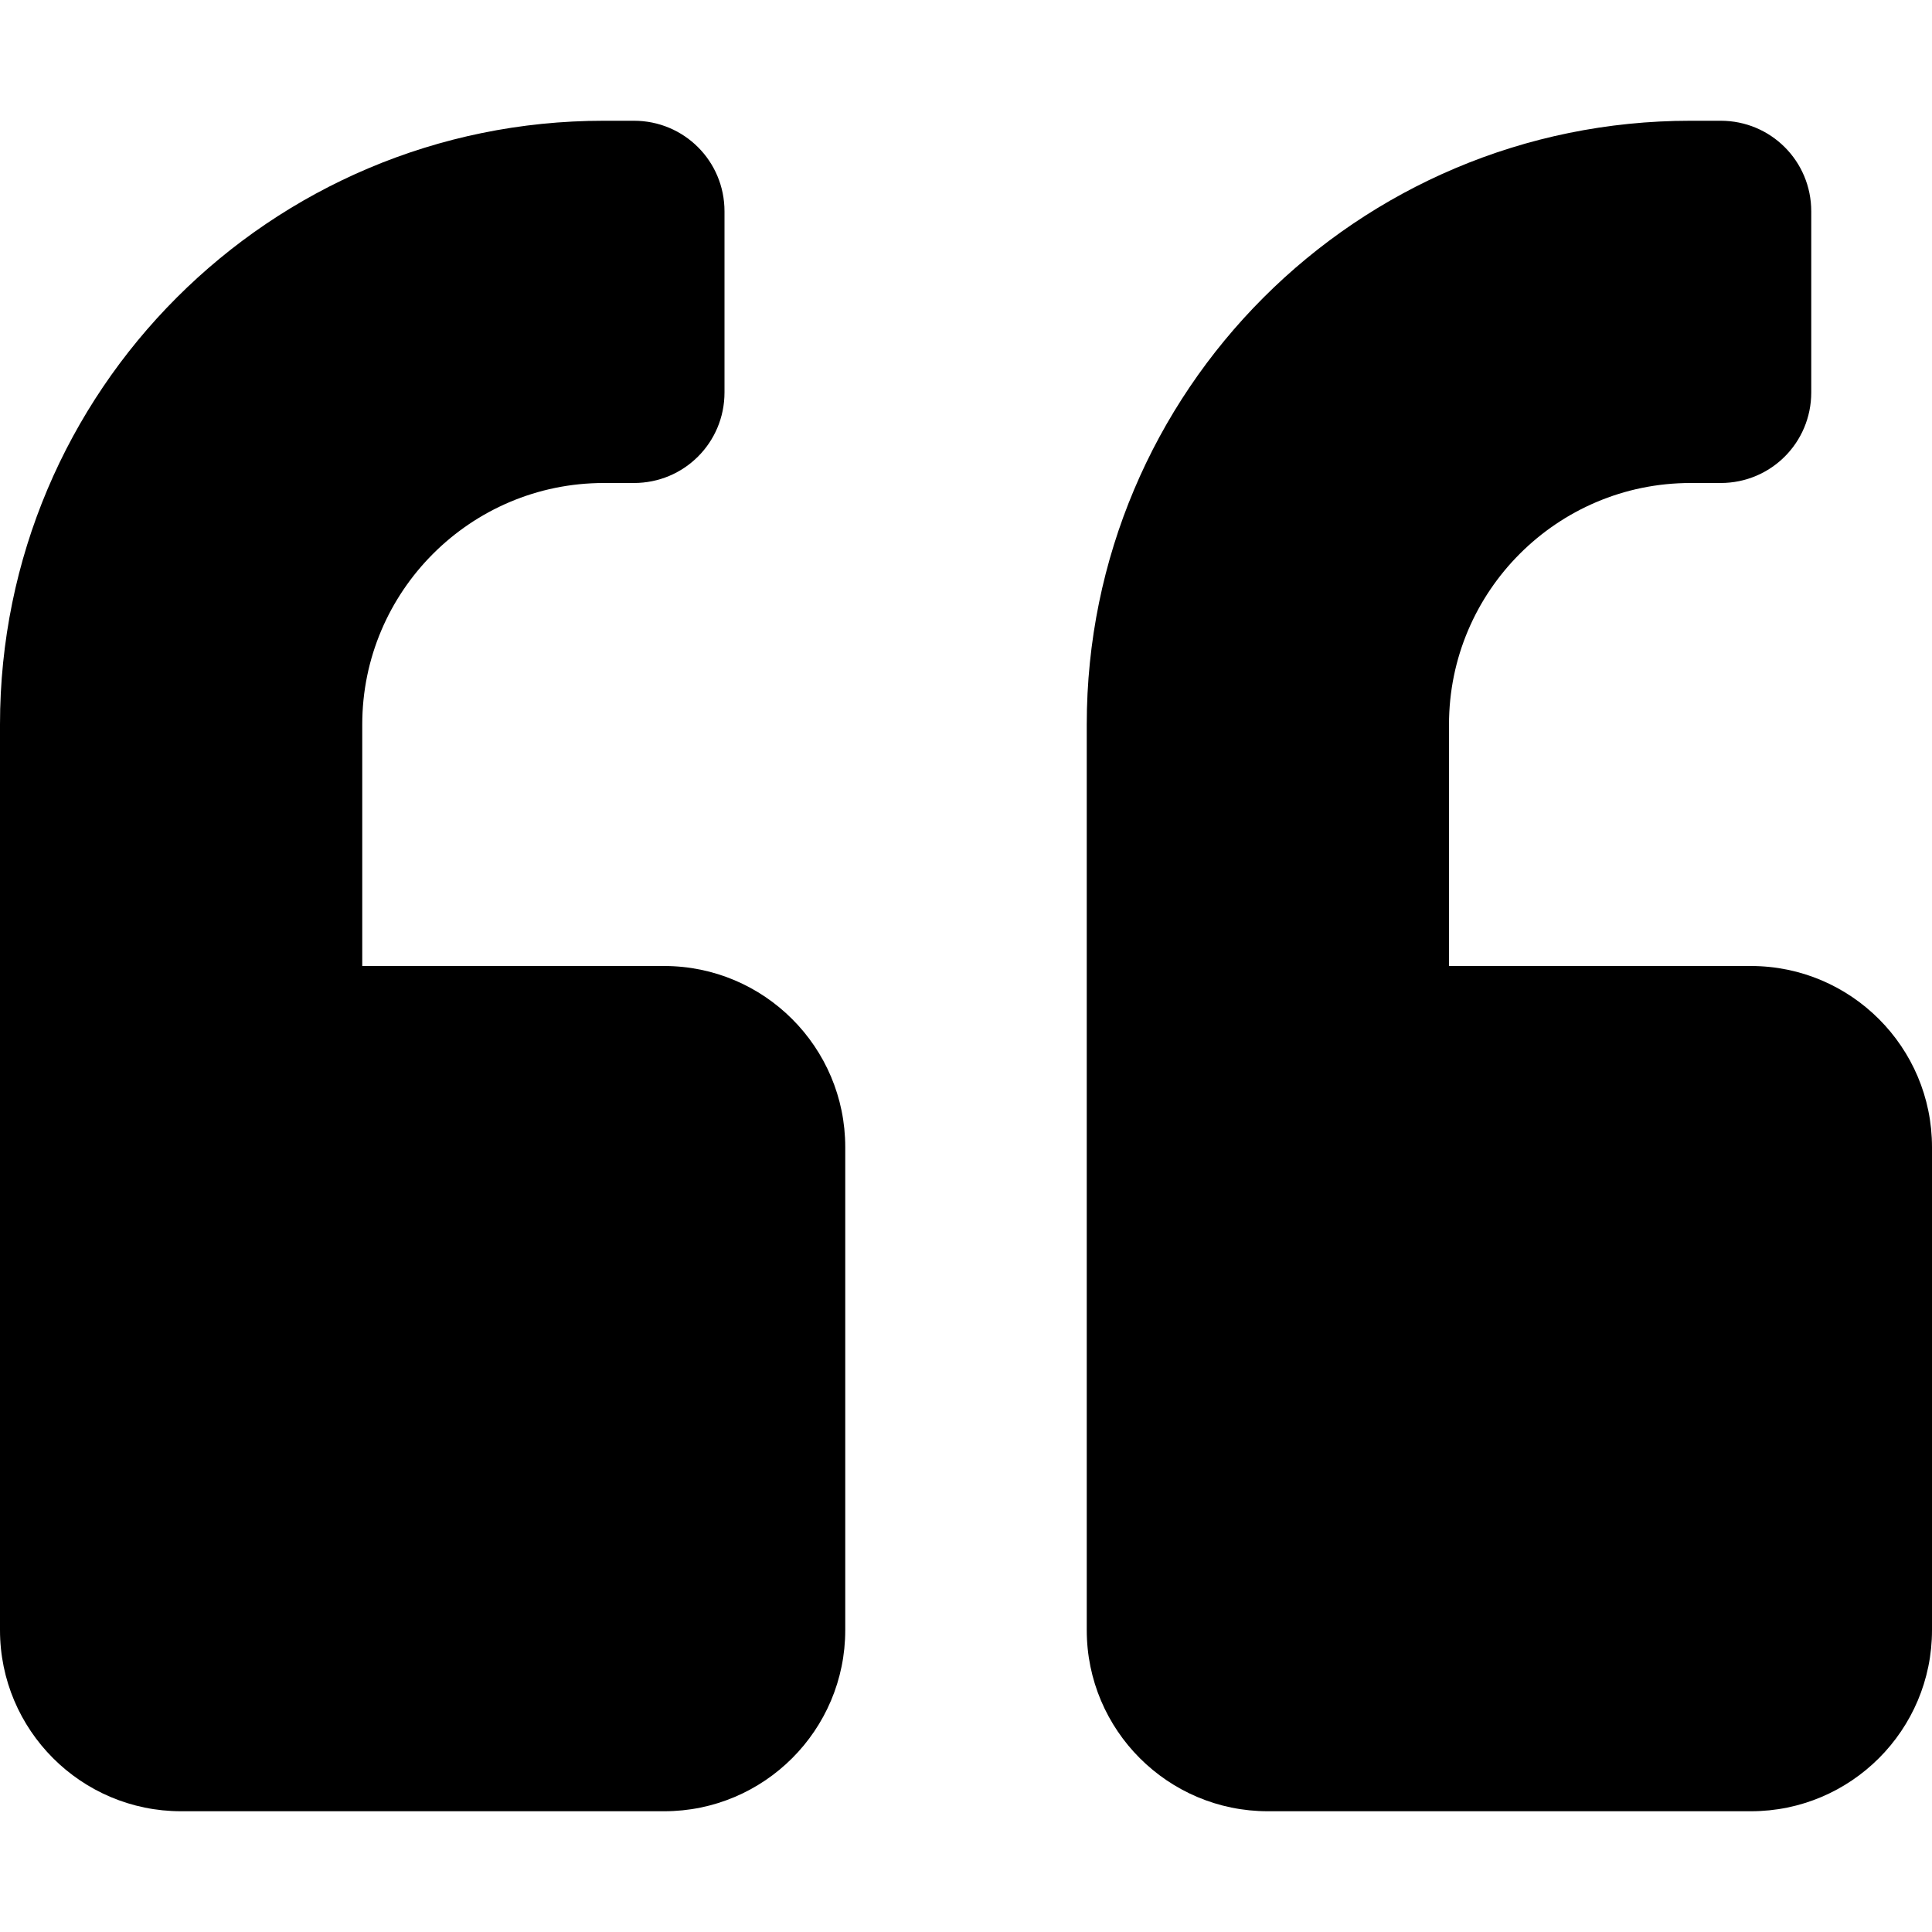
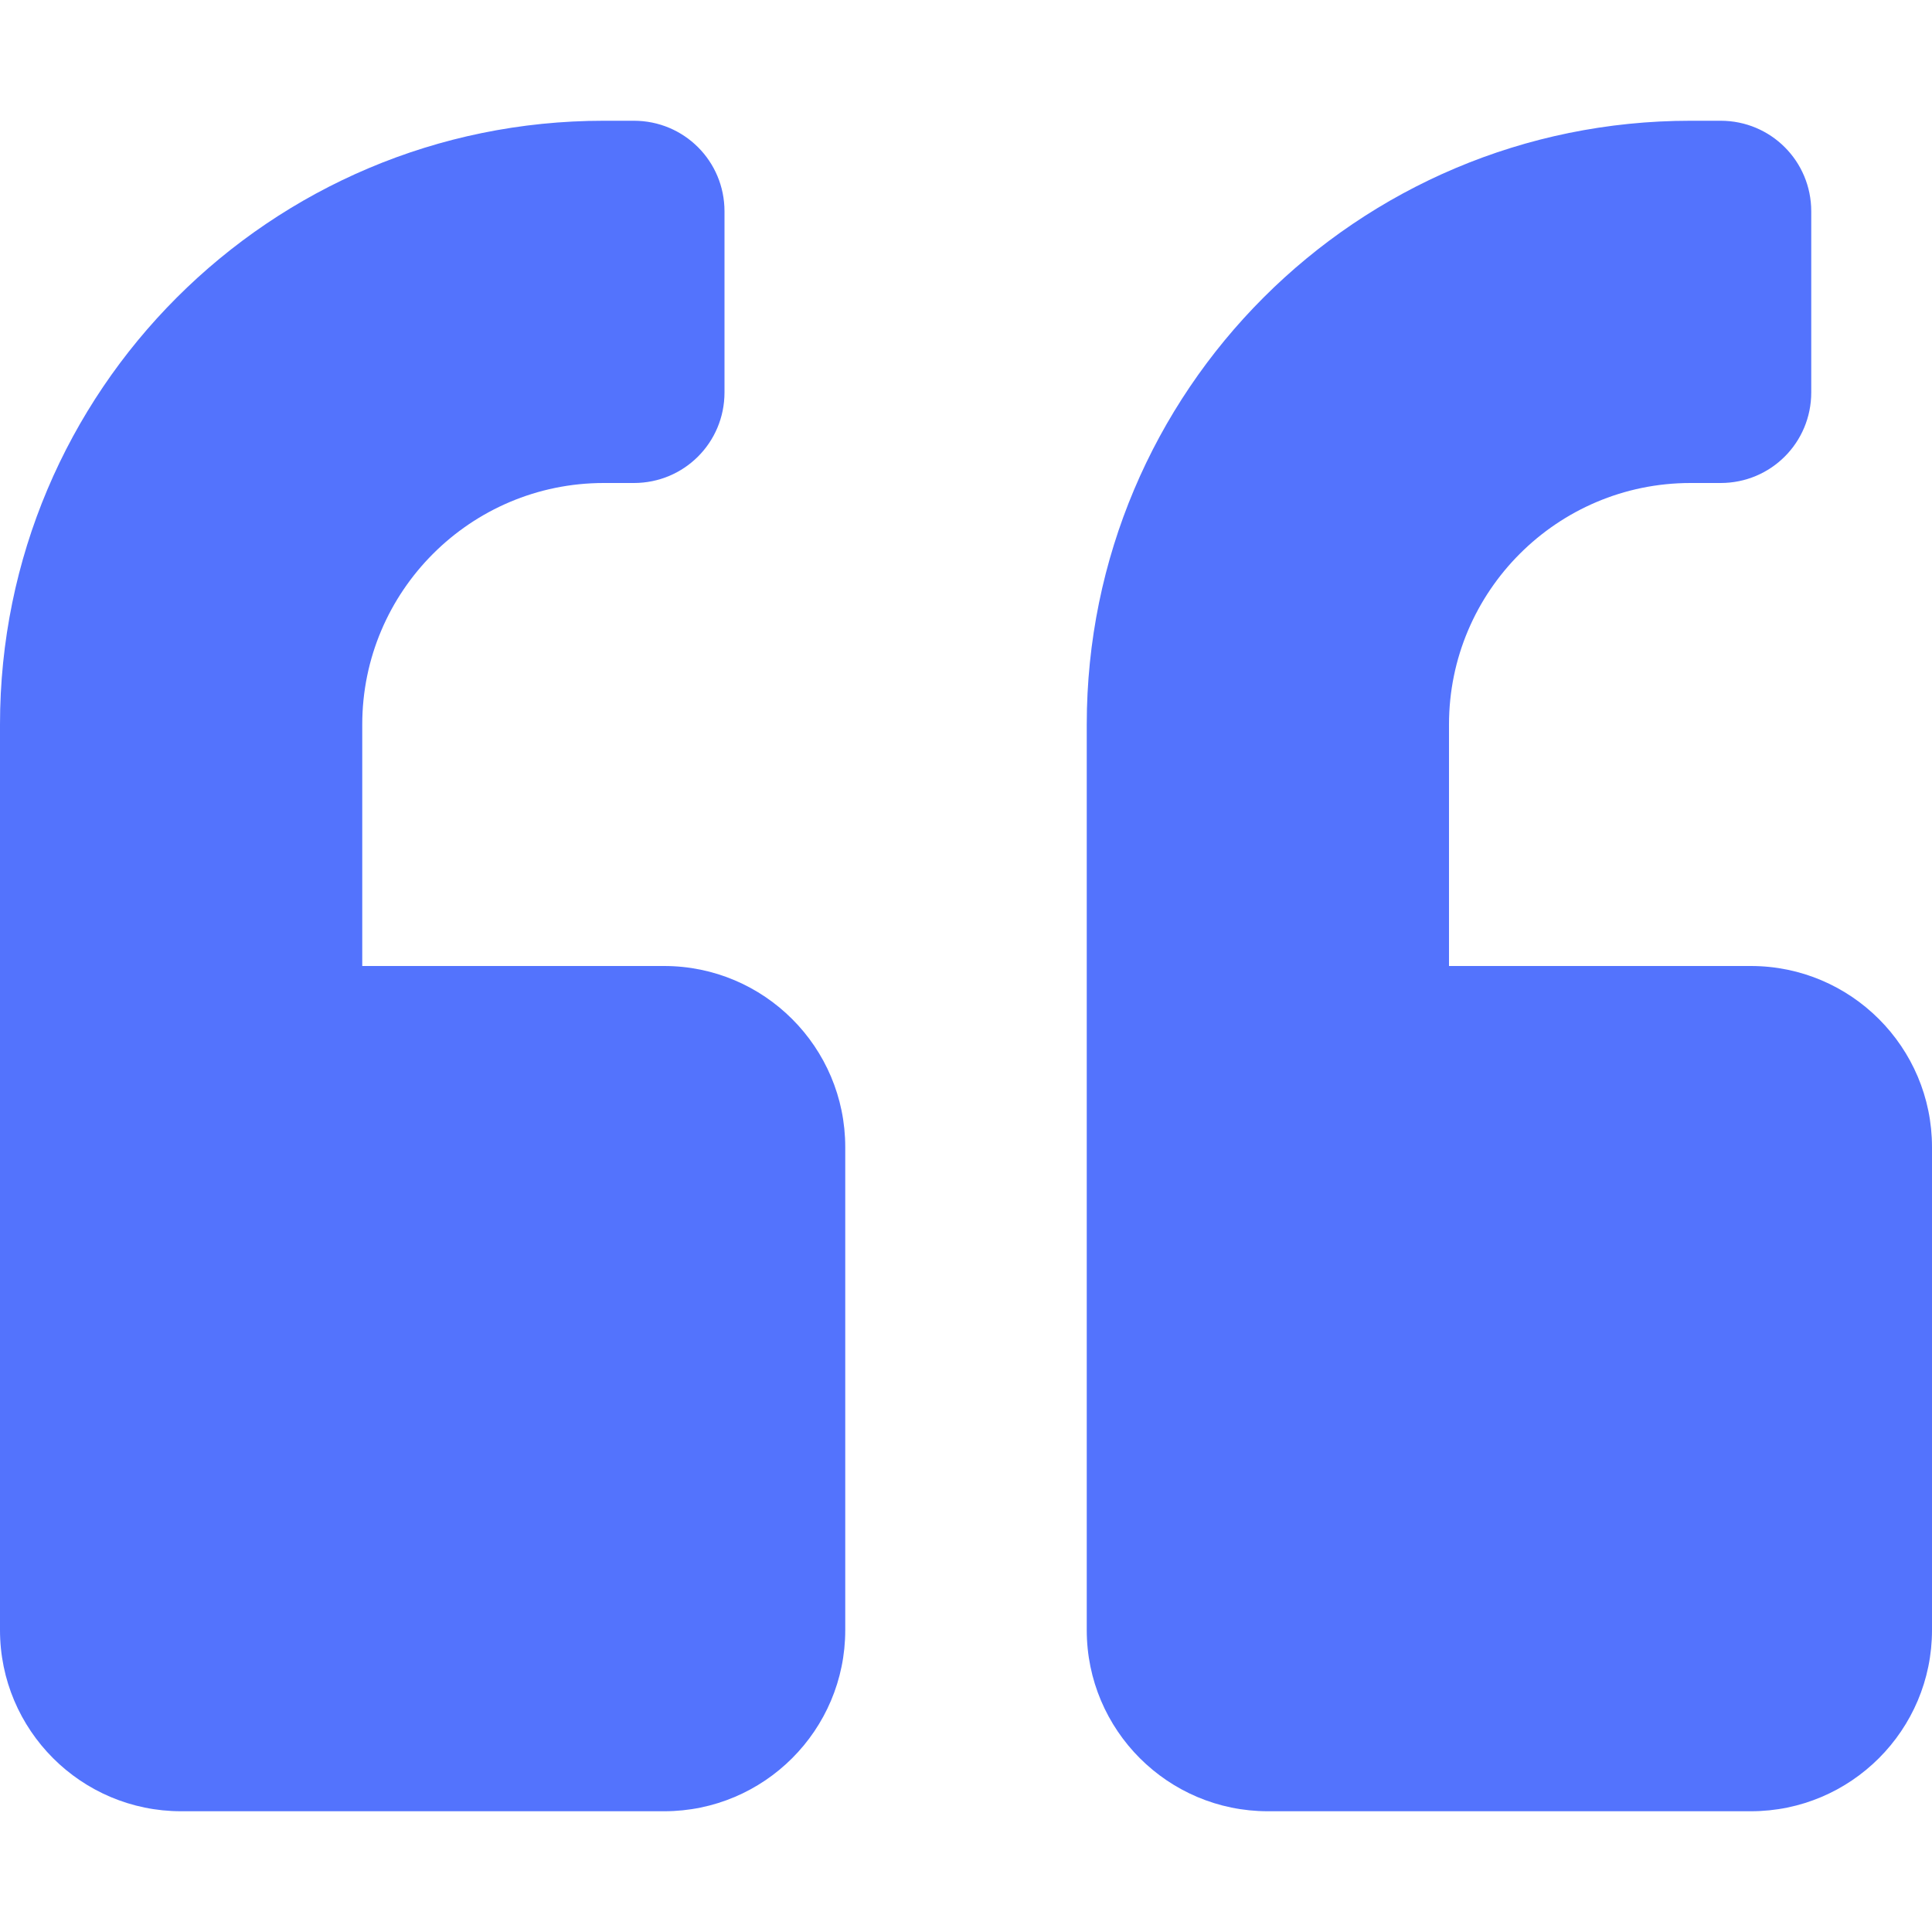
- <svg xmlns="http://www.w3.org/2000/svg" width="64" height="64" viewBox="0 0 64 64" fill="none">
-   <path d="M58 32H48V24C48 19.587 51.587 16 56 16H57C58.663 16 60 14.662 60 13V7C60 5.338 58.663 4 57 4H56C44.95 4 36 12.95 36 24V54C36 57.312 38.688 60 42 60H58C61.312 60 64 57.312 64 54V38C64 34.688 61.312 32 58 32ZM22 32H12V24C12 19.587 15.588 16 20 16H21C22.663 16 24 14.662 24 13V7C24 5.338 22.663 4 21 4H20C8.95 4 0 12.95 0 24V54C0 57.312 2.688 60 6 60H22C25.312 60 28 57.312 28 54V38C28 34.688 25.312 32 22 32Z" fill="black" />
+ <svg xmlns="http://www.w3.org/2000/svg" width="20" height="20" viewBox="0 0 20 20" fill="none">
+   <path d="M18.125 10H15V7.5C15 6.121 16.121 5 17.5 5H17.812C18.332 5 18.75 4.582 18.75 4.062V2.188C18.75 1.668 18.332 1.25 17.812 1.25H17.5C14.047 1.25 11.25 4.047 11.25 7.5V16.875C11.25 17.91 12.09 18.75 13.125 18.75H18.125C19.16 18.75 20 17.91 20 16.875V11.875C20 10.84 19.16 10 18.125 10ZM6.875 10H3.75V7.5C3.75 6.121 4.871 5 6.25 5H6.562C7.082 5 7.5 4.582 7.5 4.062V2.188C7.5 1.668 7.082 1.25 6.562 1.25H6.25C2.797 1.25 0 4.047 0 7.5V16.875C0 17.91 0.84 18.75 1.875 18.75H6.875C7.91 18.75 8.75 17.91 8.75 16.875V11.875C8.75 10.84 7.91 10 6.875 10Z" fill="#5373FD" />
</svg>
